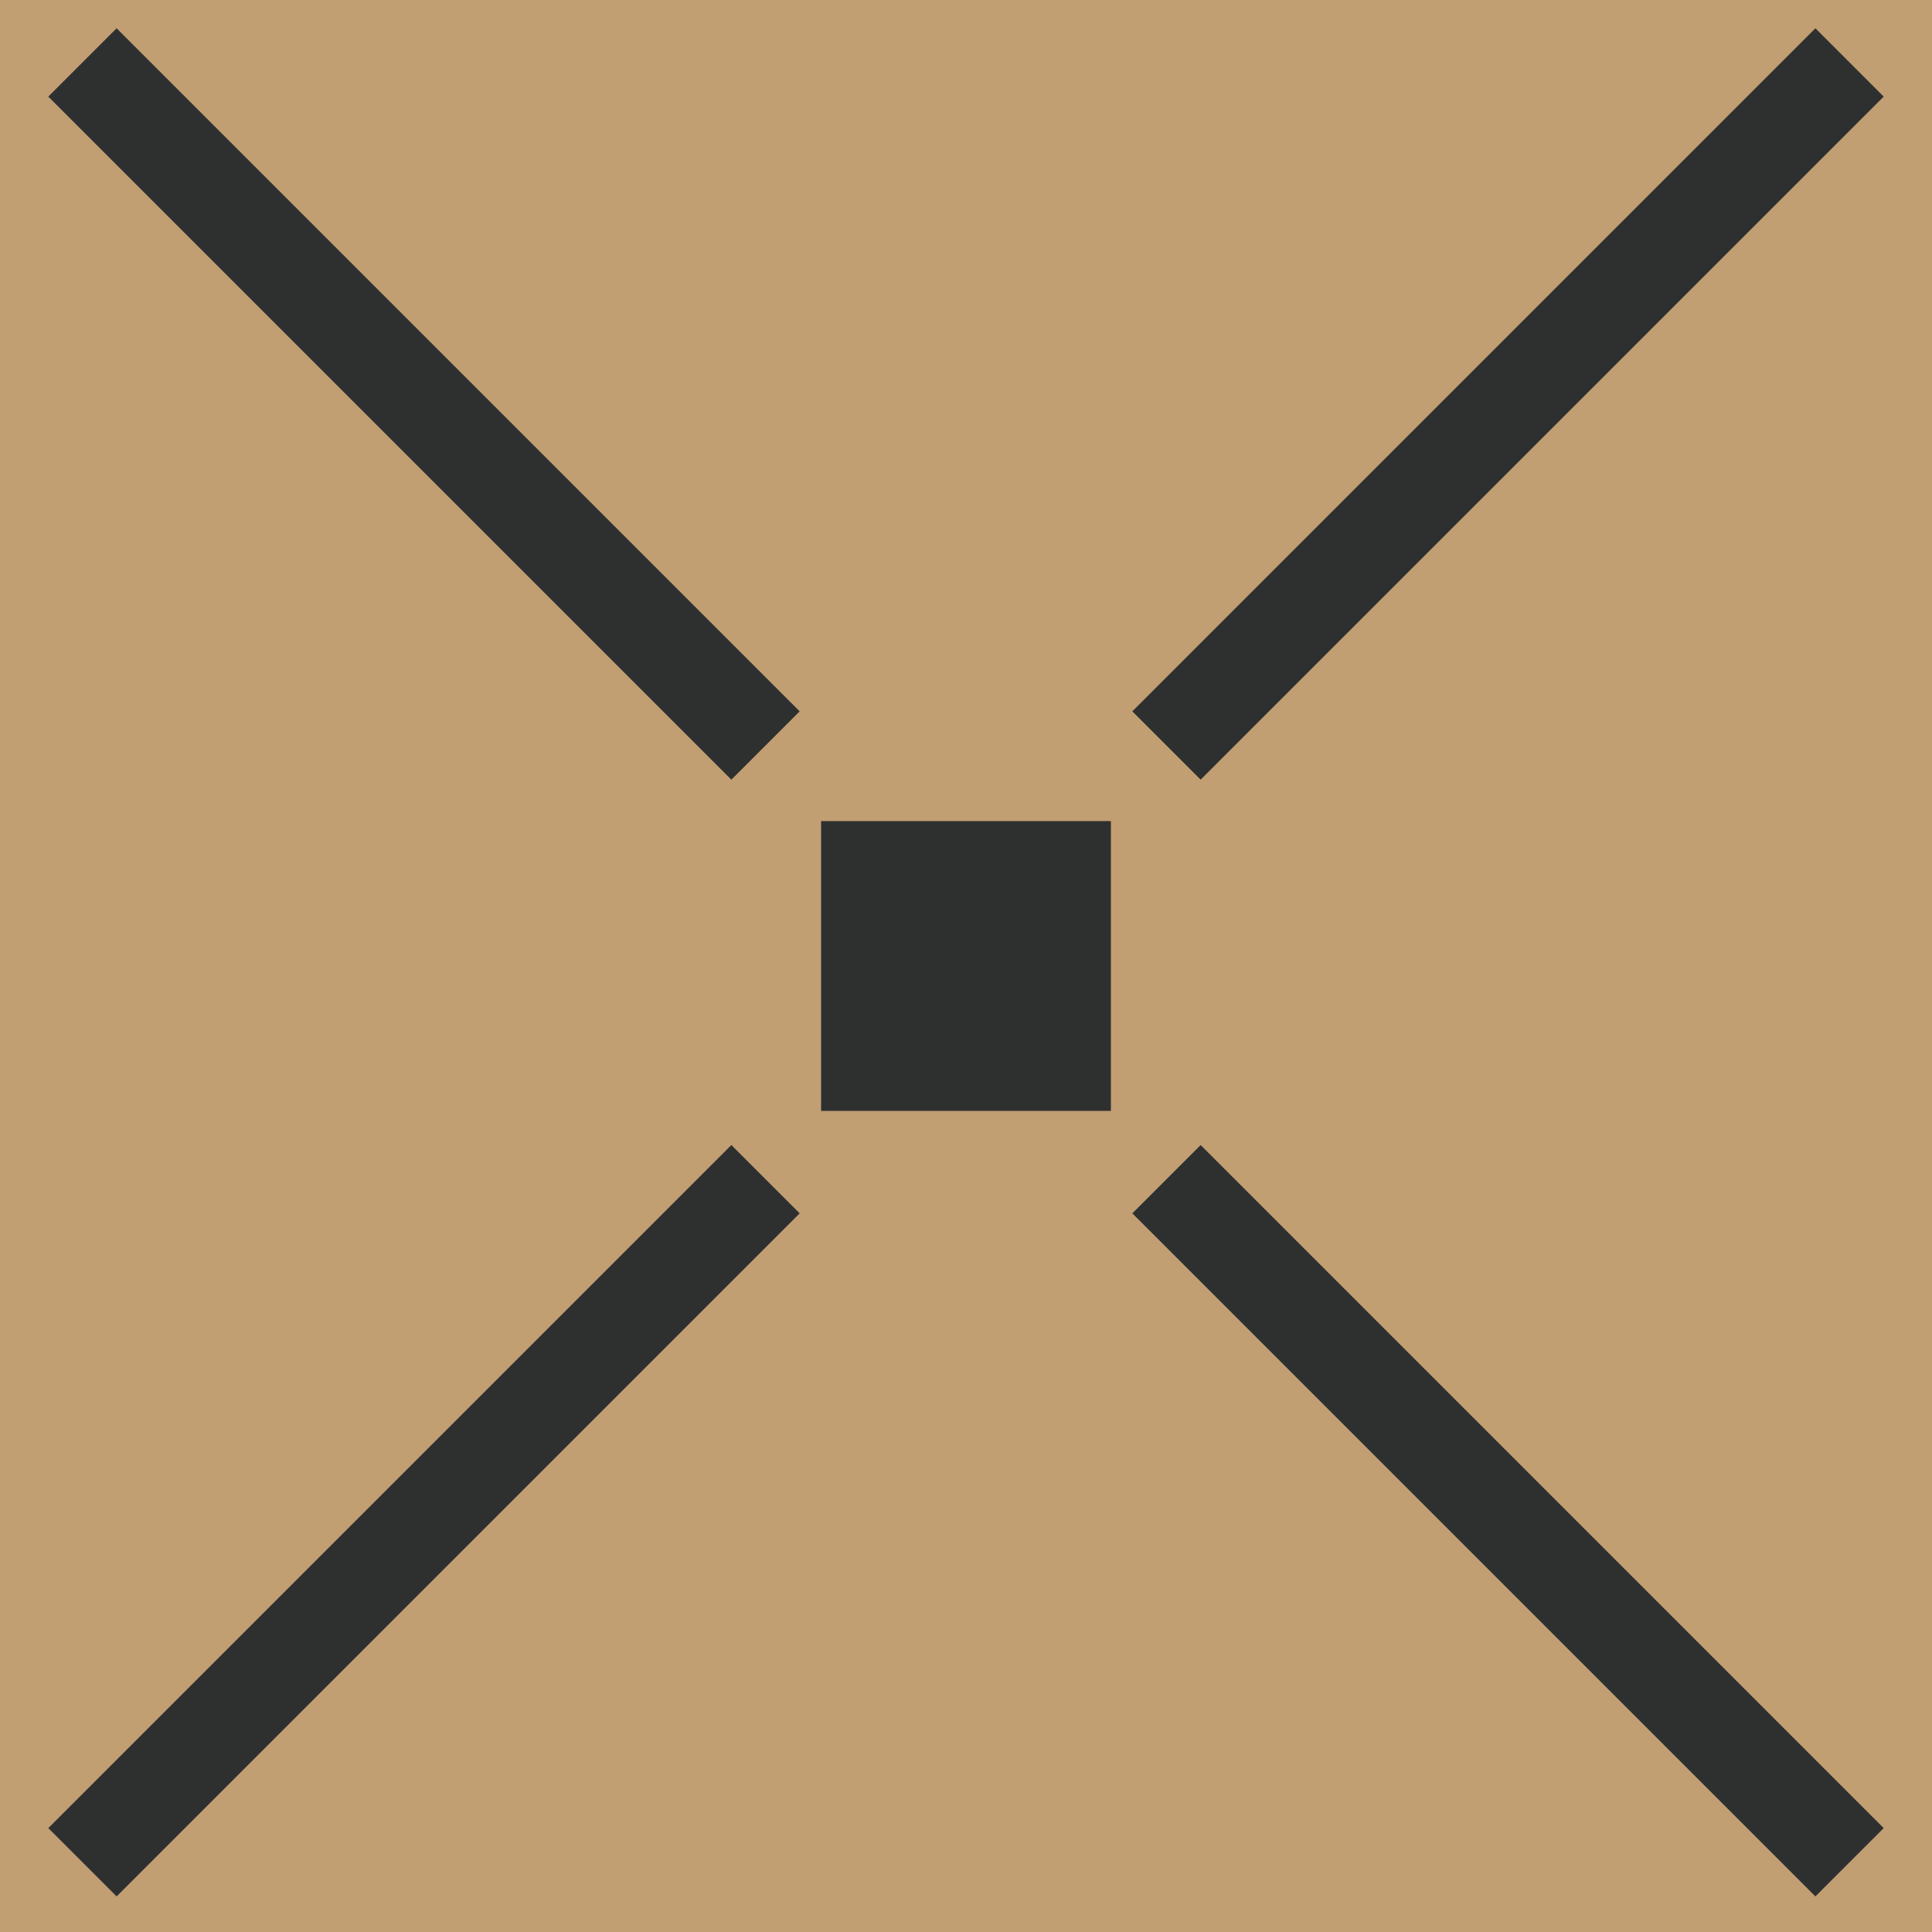
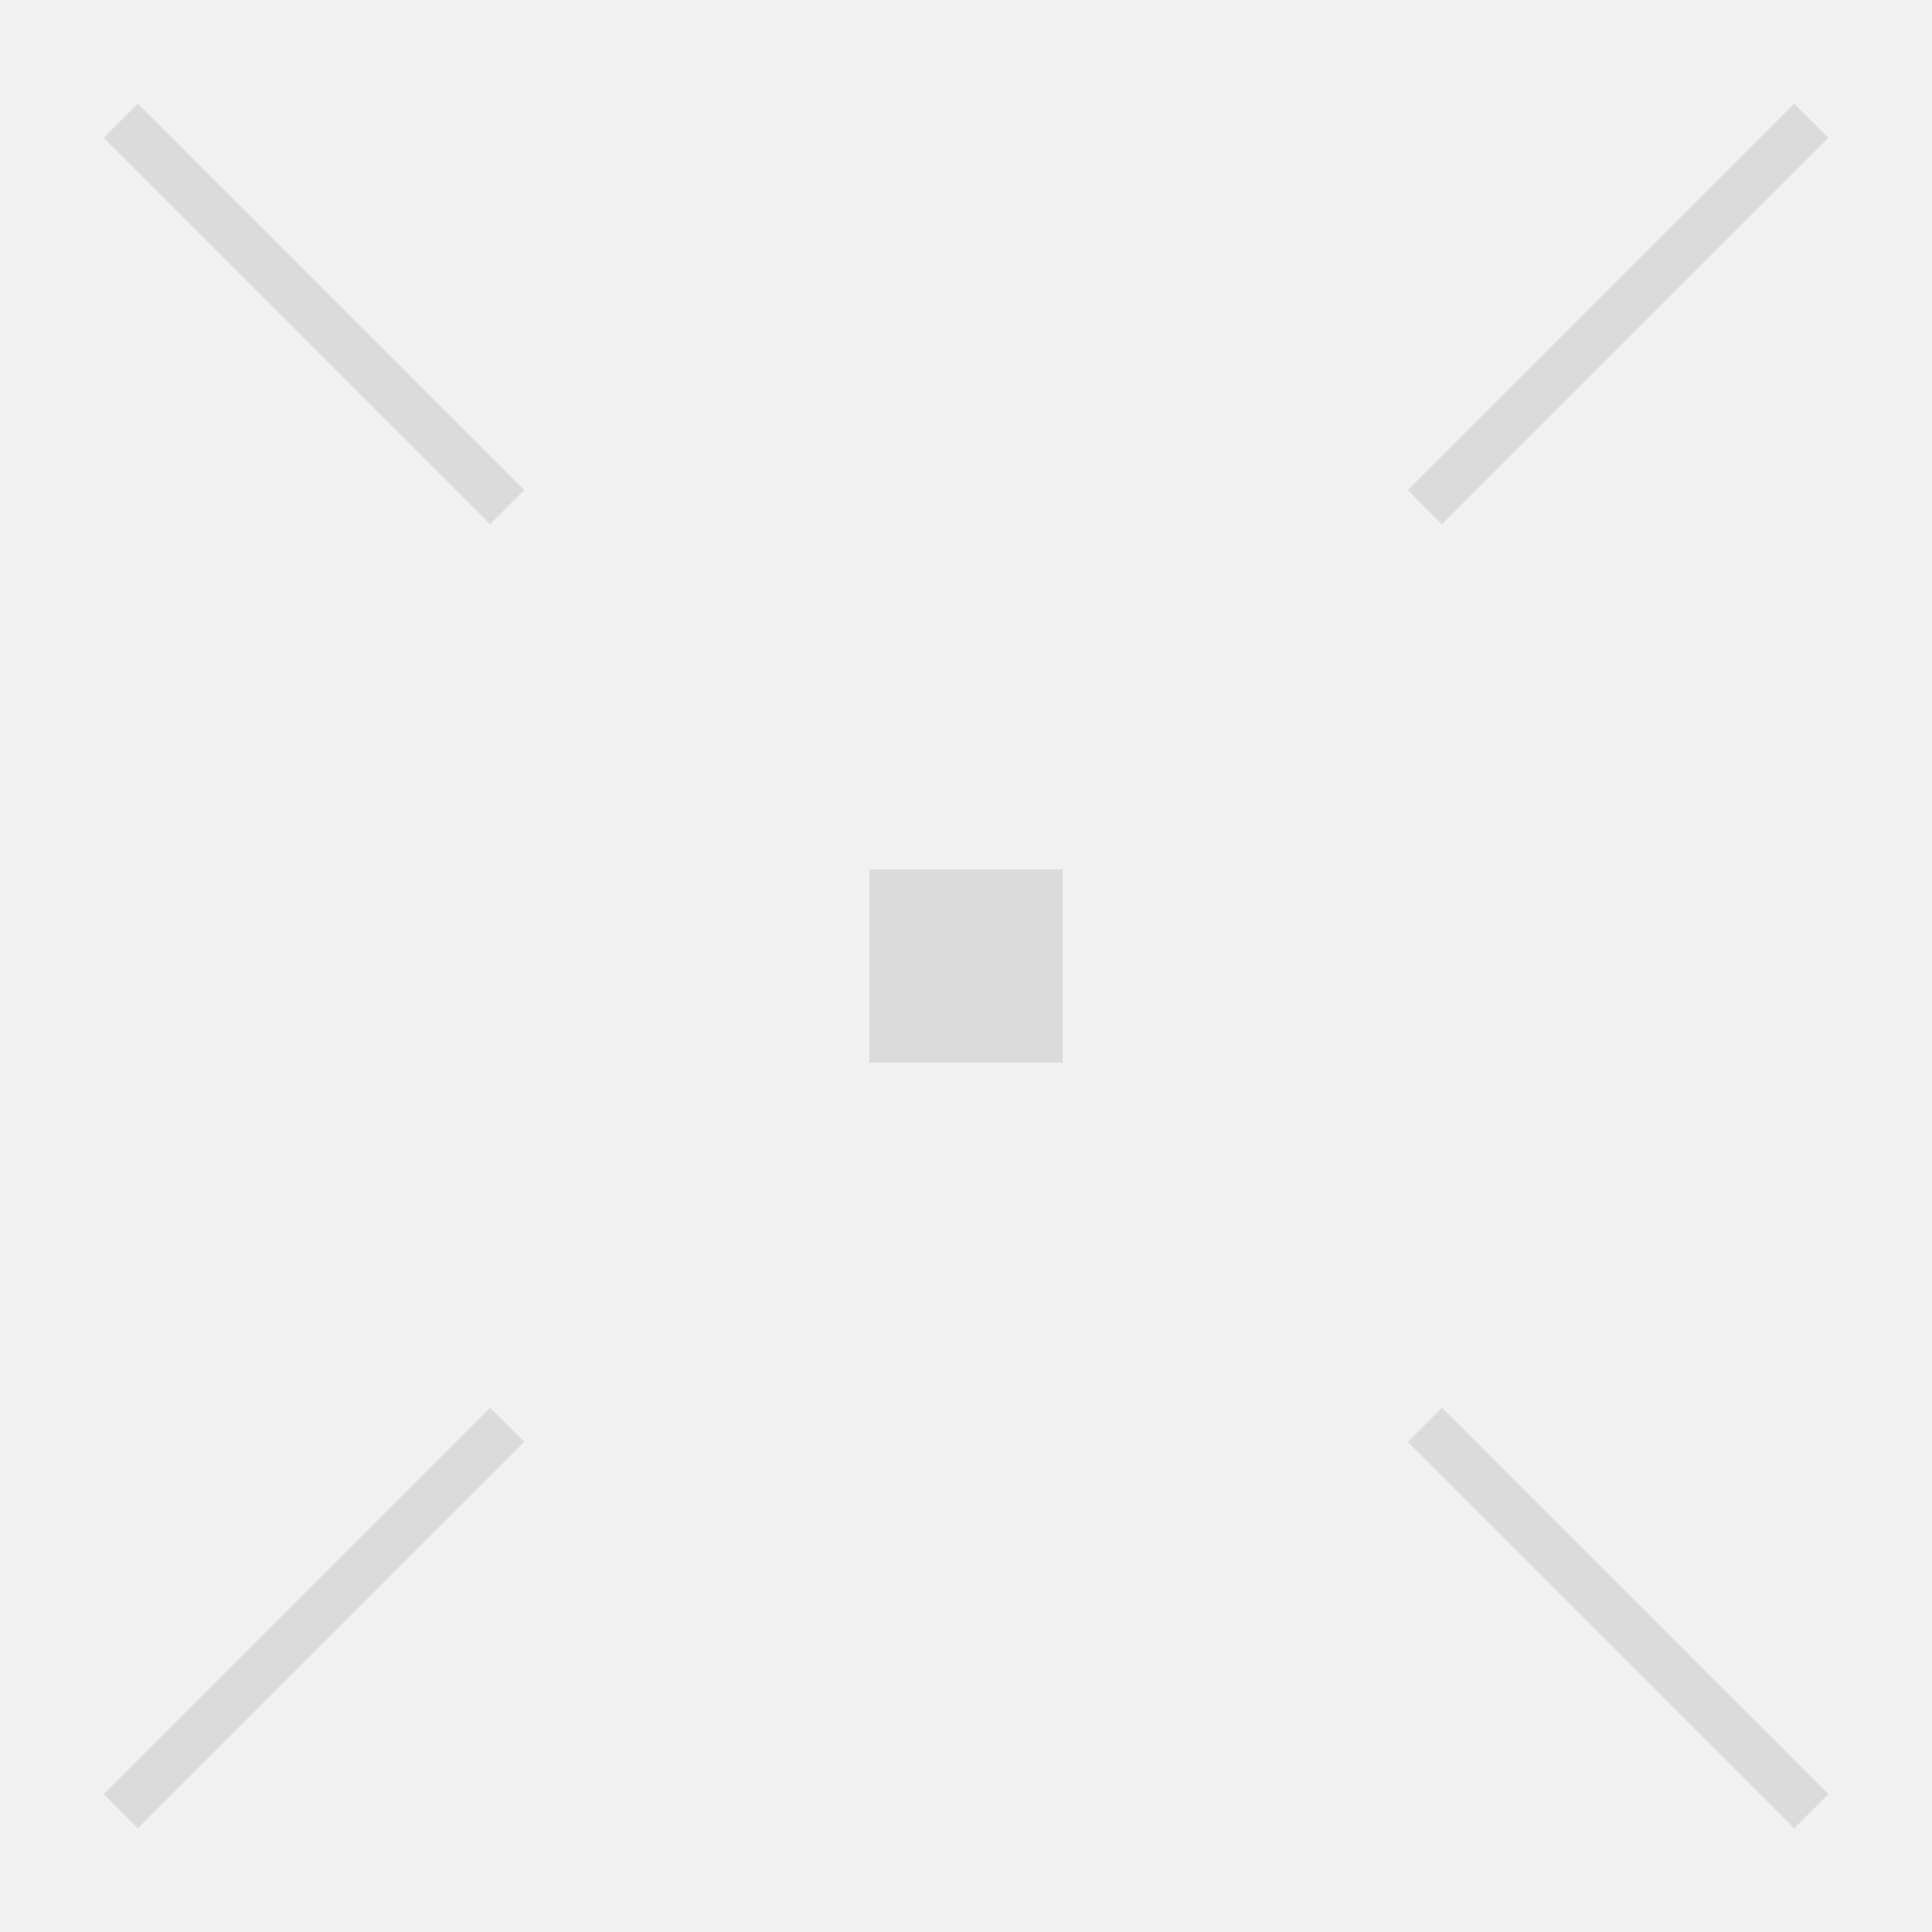
<svg xmlns="http://www.w3.org/2000/svg" width="40" height="40" viewBox="0 0 40 40" fill="none">
-   <rect width="40" height="40" fill="#C29E73" />
-   <line x1="1.707" y1="1.293" x2="15.849" y2="15.435" stroke="#2E3030" stroke-width="2" />
-   <line y1="-1" x2="20" y2="-1" transform="matrix(-0.707107 0.707107 0.707107 0.707107 39 2)" stroke="#2E3030" stroke-width="2" />
-   <line y1="-1" x2="20" y2="-1" transform="matrix(0.707107 -0.707107 -0.707107 -0.707107 1 37.8491)" stroke="#2E3030" stroke-width="2" />
-   <line x1="38.293" y1="38.556" x2="24.151" y2="24.414" stroke="#2E3030" stroke-width="2" />
-   <rect x="17" y="17" width="6" height="6" fill="#2E3030" />
+   <rect width="40" height="40" fill="white" fill-opacity="0.1" />
+   <path d="M29.5 29.499L37.5 37.499" stroke="#DBDBDB" />
+   <path d="M2.5 2.5L10.5 10.5" stroke="#DBDBDB" />
+   <path d="M10.5 29.499L2.5 37.499" stroke="#DBDBDB" />
+   <path d="M37.5 2.5L29.5 10.5" stroke="#DBDBDB" />
+   <rect x="18" y="18.001" width="4" height="4" fill="#DBDBDB" />
</svg>
